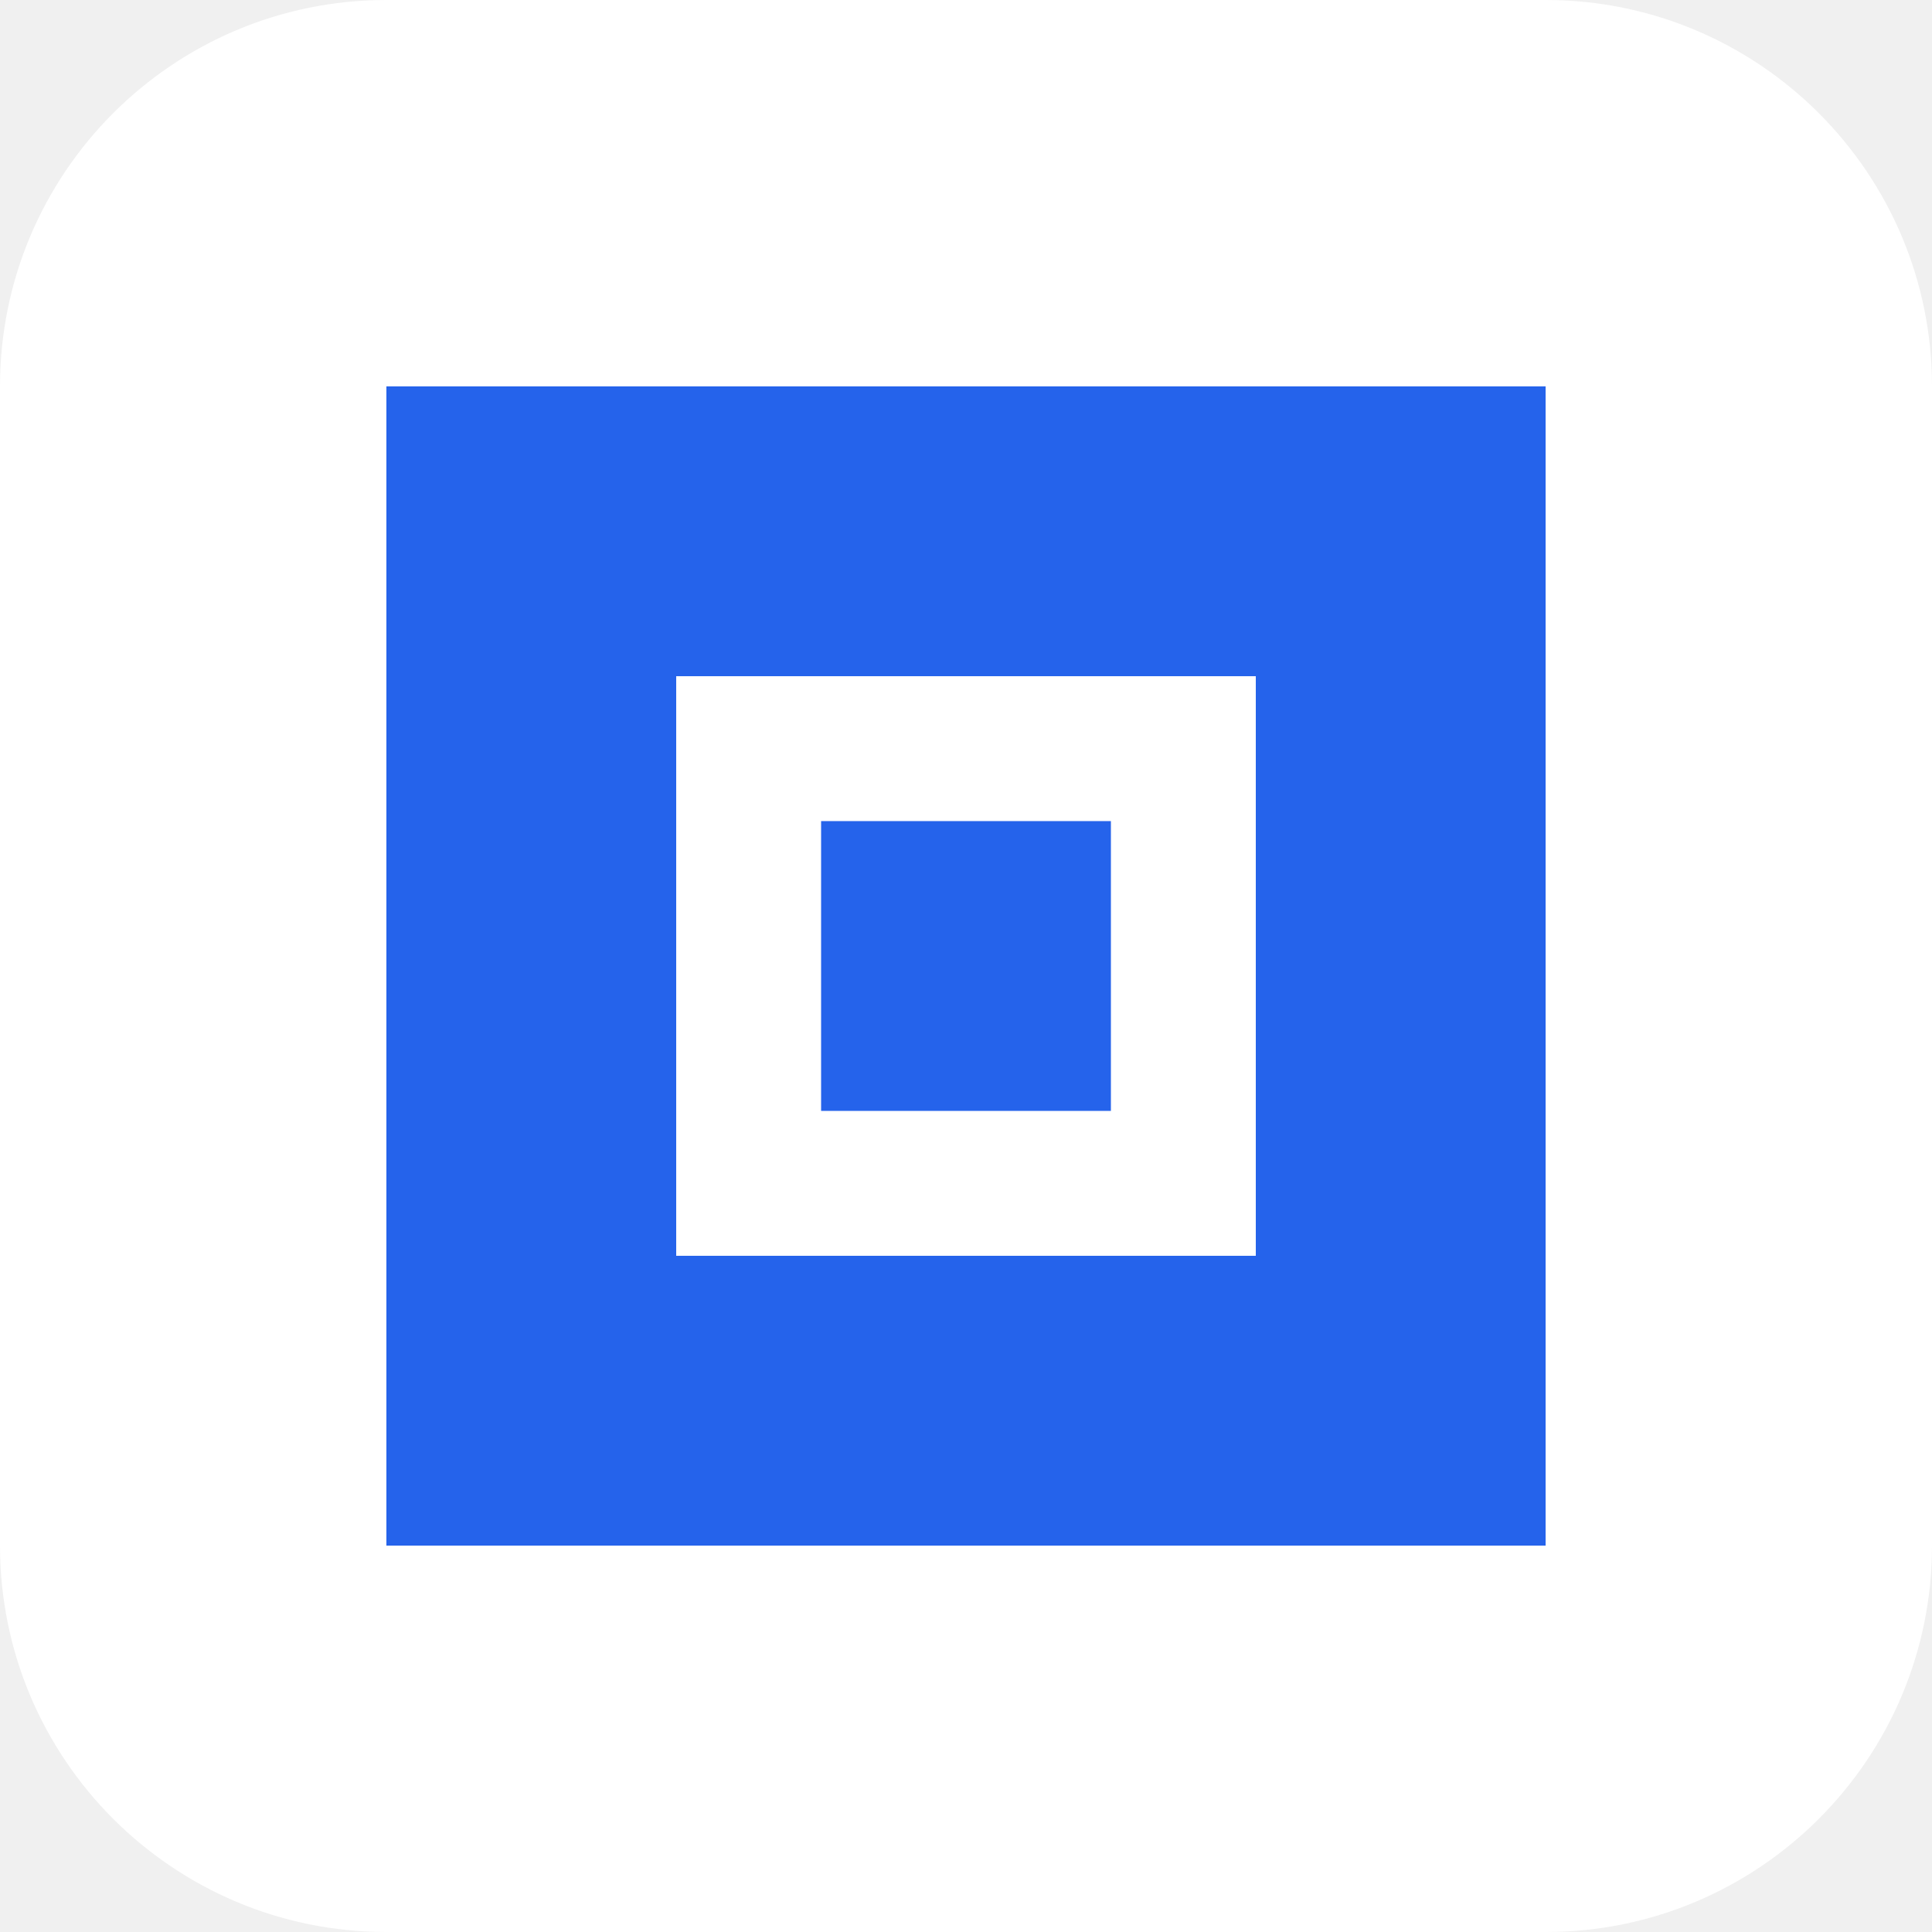
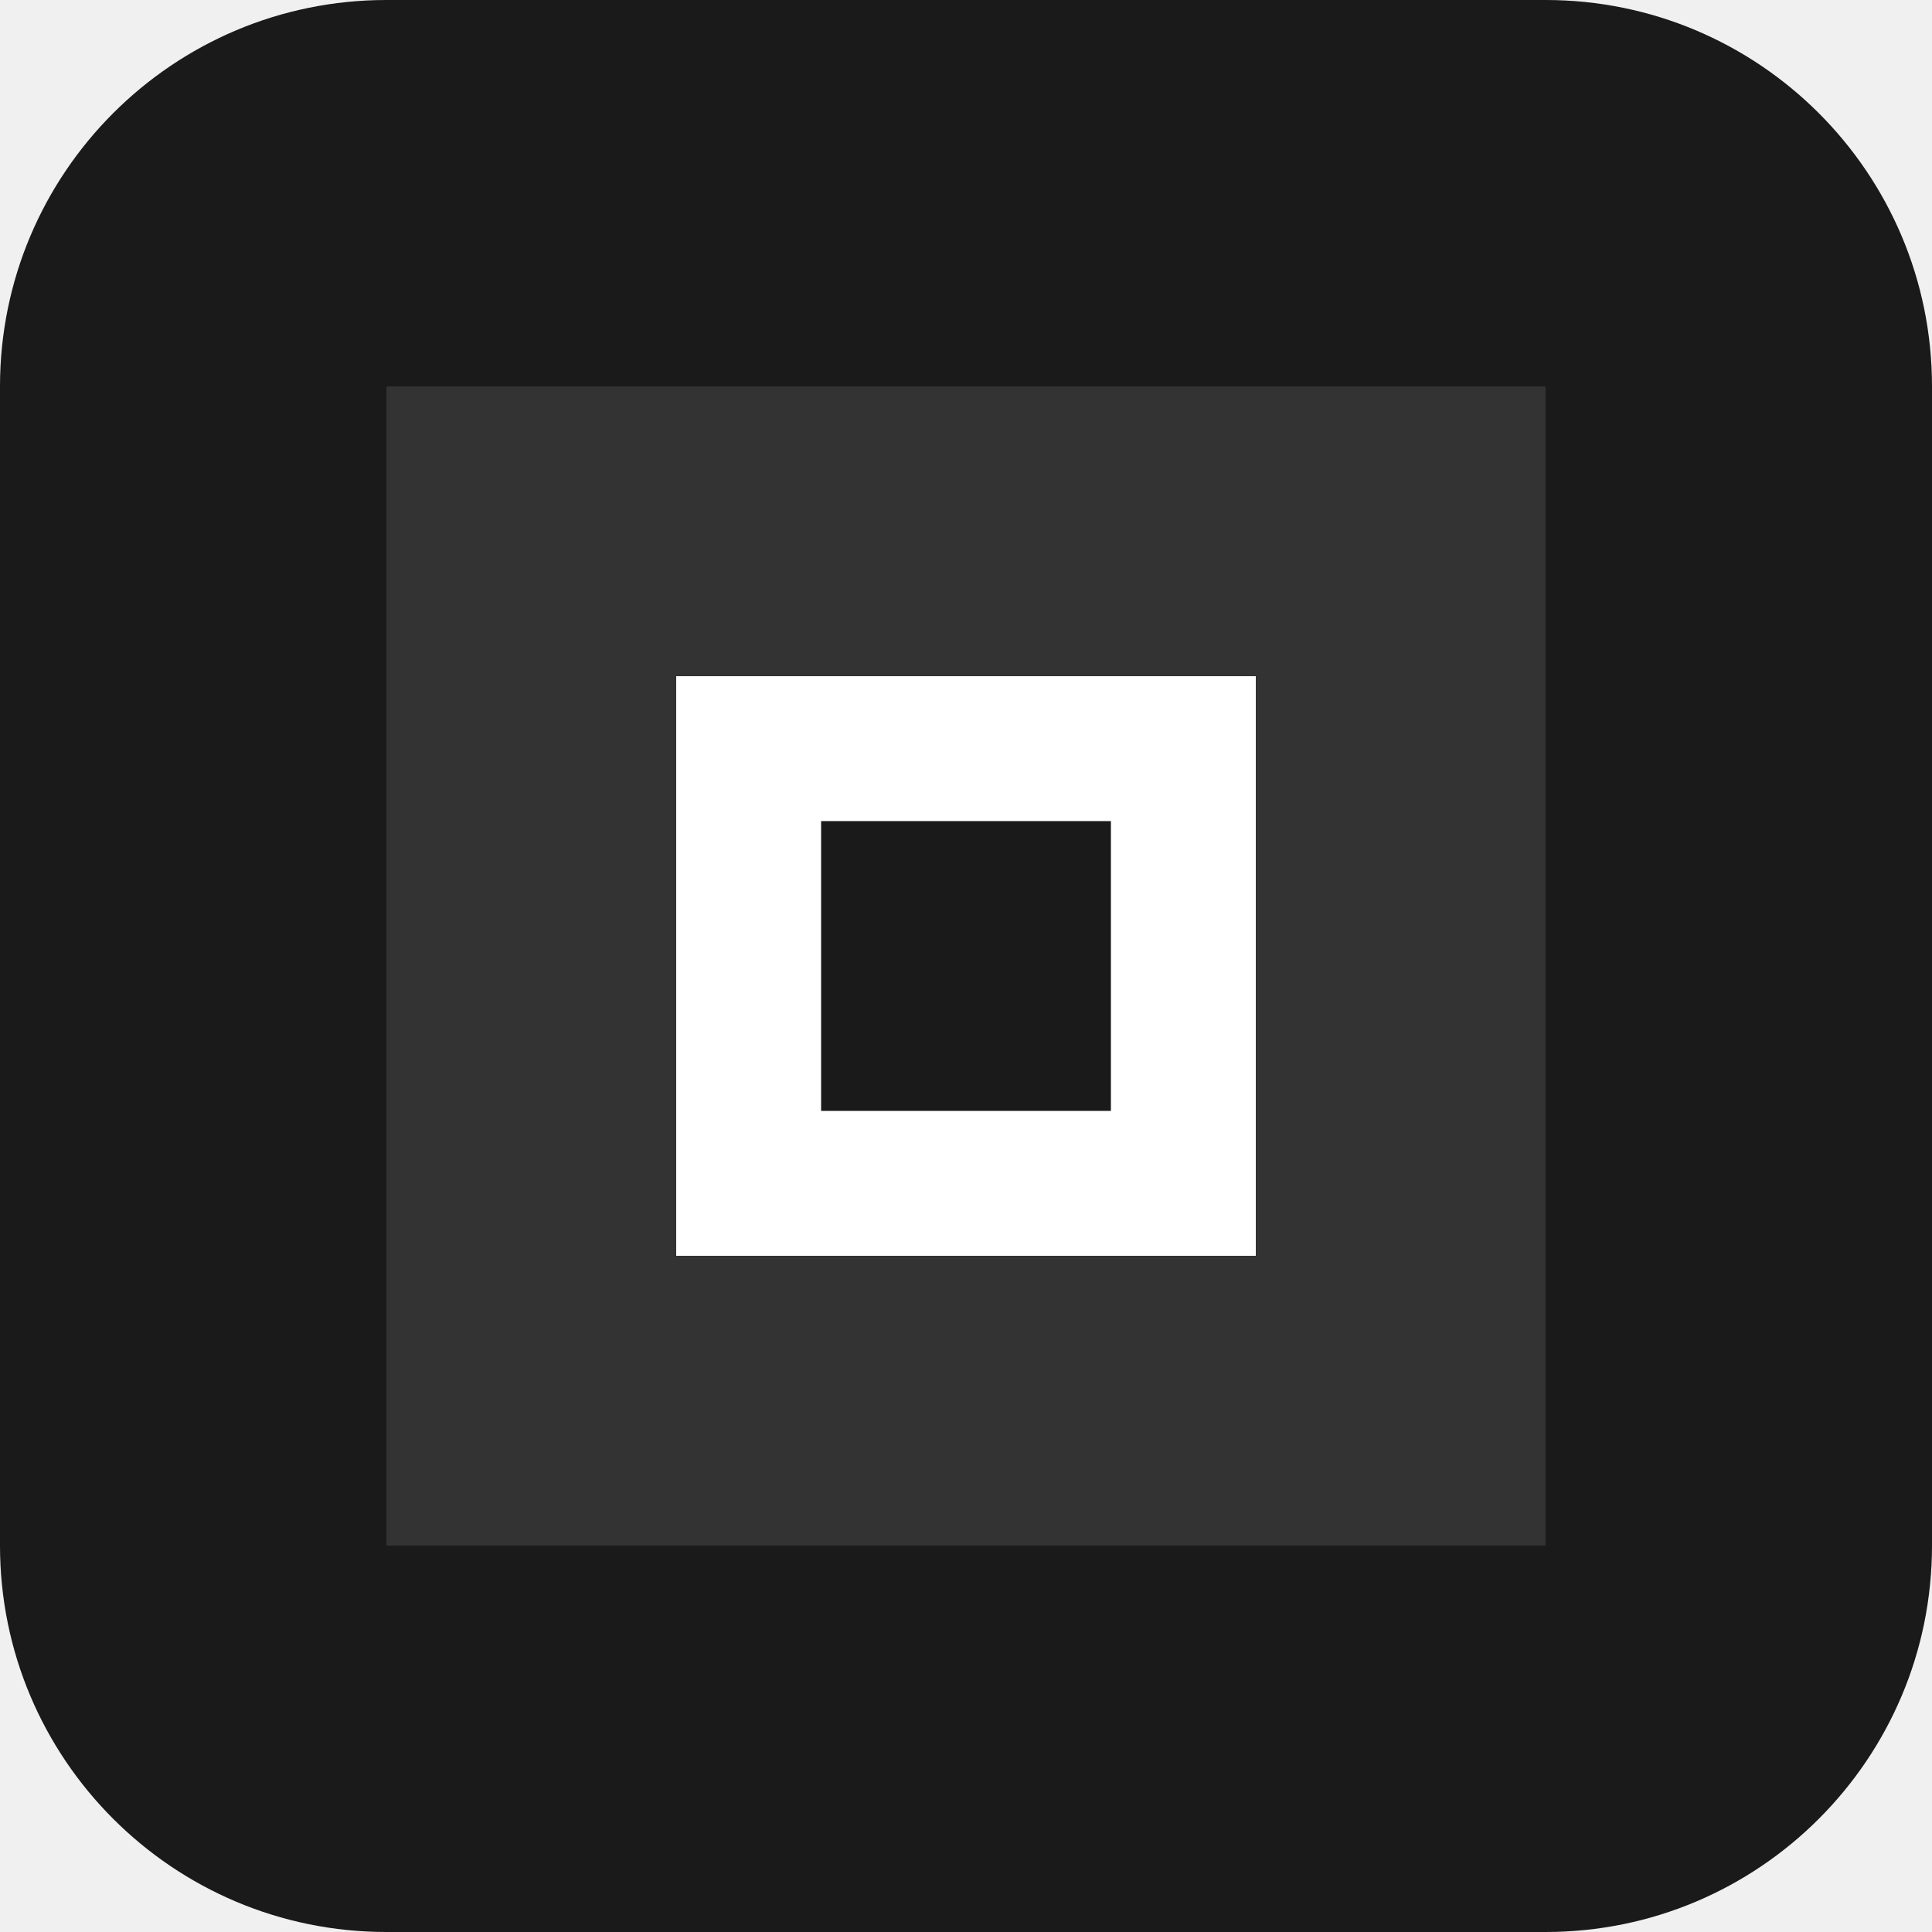
<svg xmlns="http://www.w3.org/2000/svg" width="40" height="40" viewBox="0 0 40 40" fill="none">
-   <rect width="40" height="40" rx="8" fill="white" />
-   <path d="M8 8h24v24H8z" fill="#2563eb" />
+   <rect width="40" height="40" rx="8" fill="#1a1a1a" />
+   <path d="M8 8h24v24H8z" fill="#333333" />
  <path d="M14 14h12v12H14z" fill="white" />
-   <rect x="17" y="17" width="6" height="6" fill="#2563eb" />
+   <rect x="17" y="17" width="6" height="6" fill="#1a1a1a" />
</svg>
